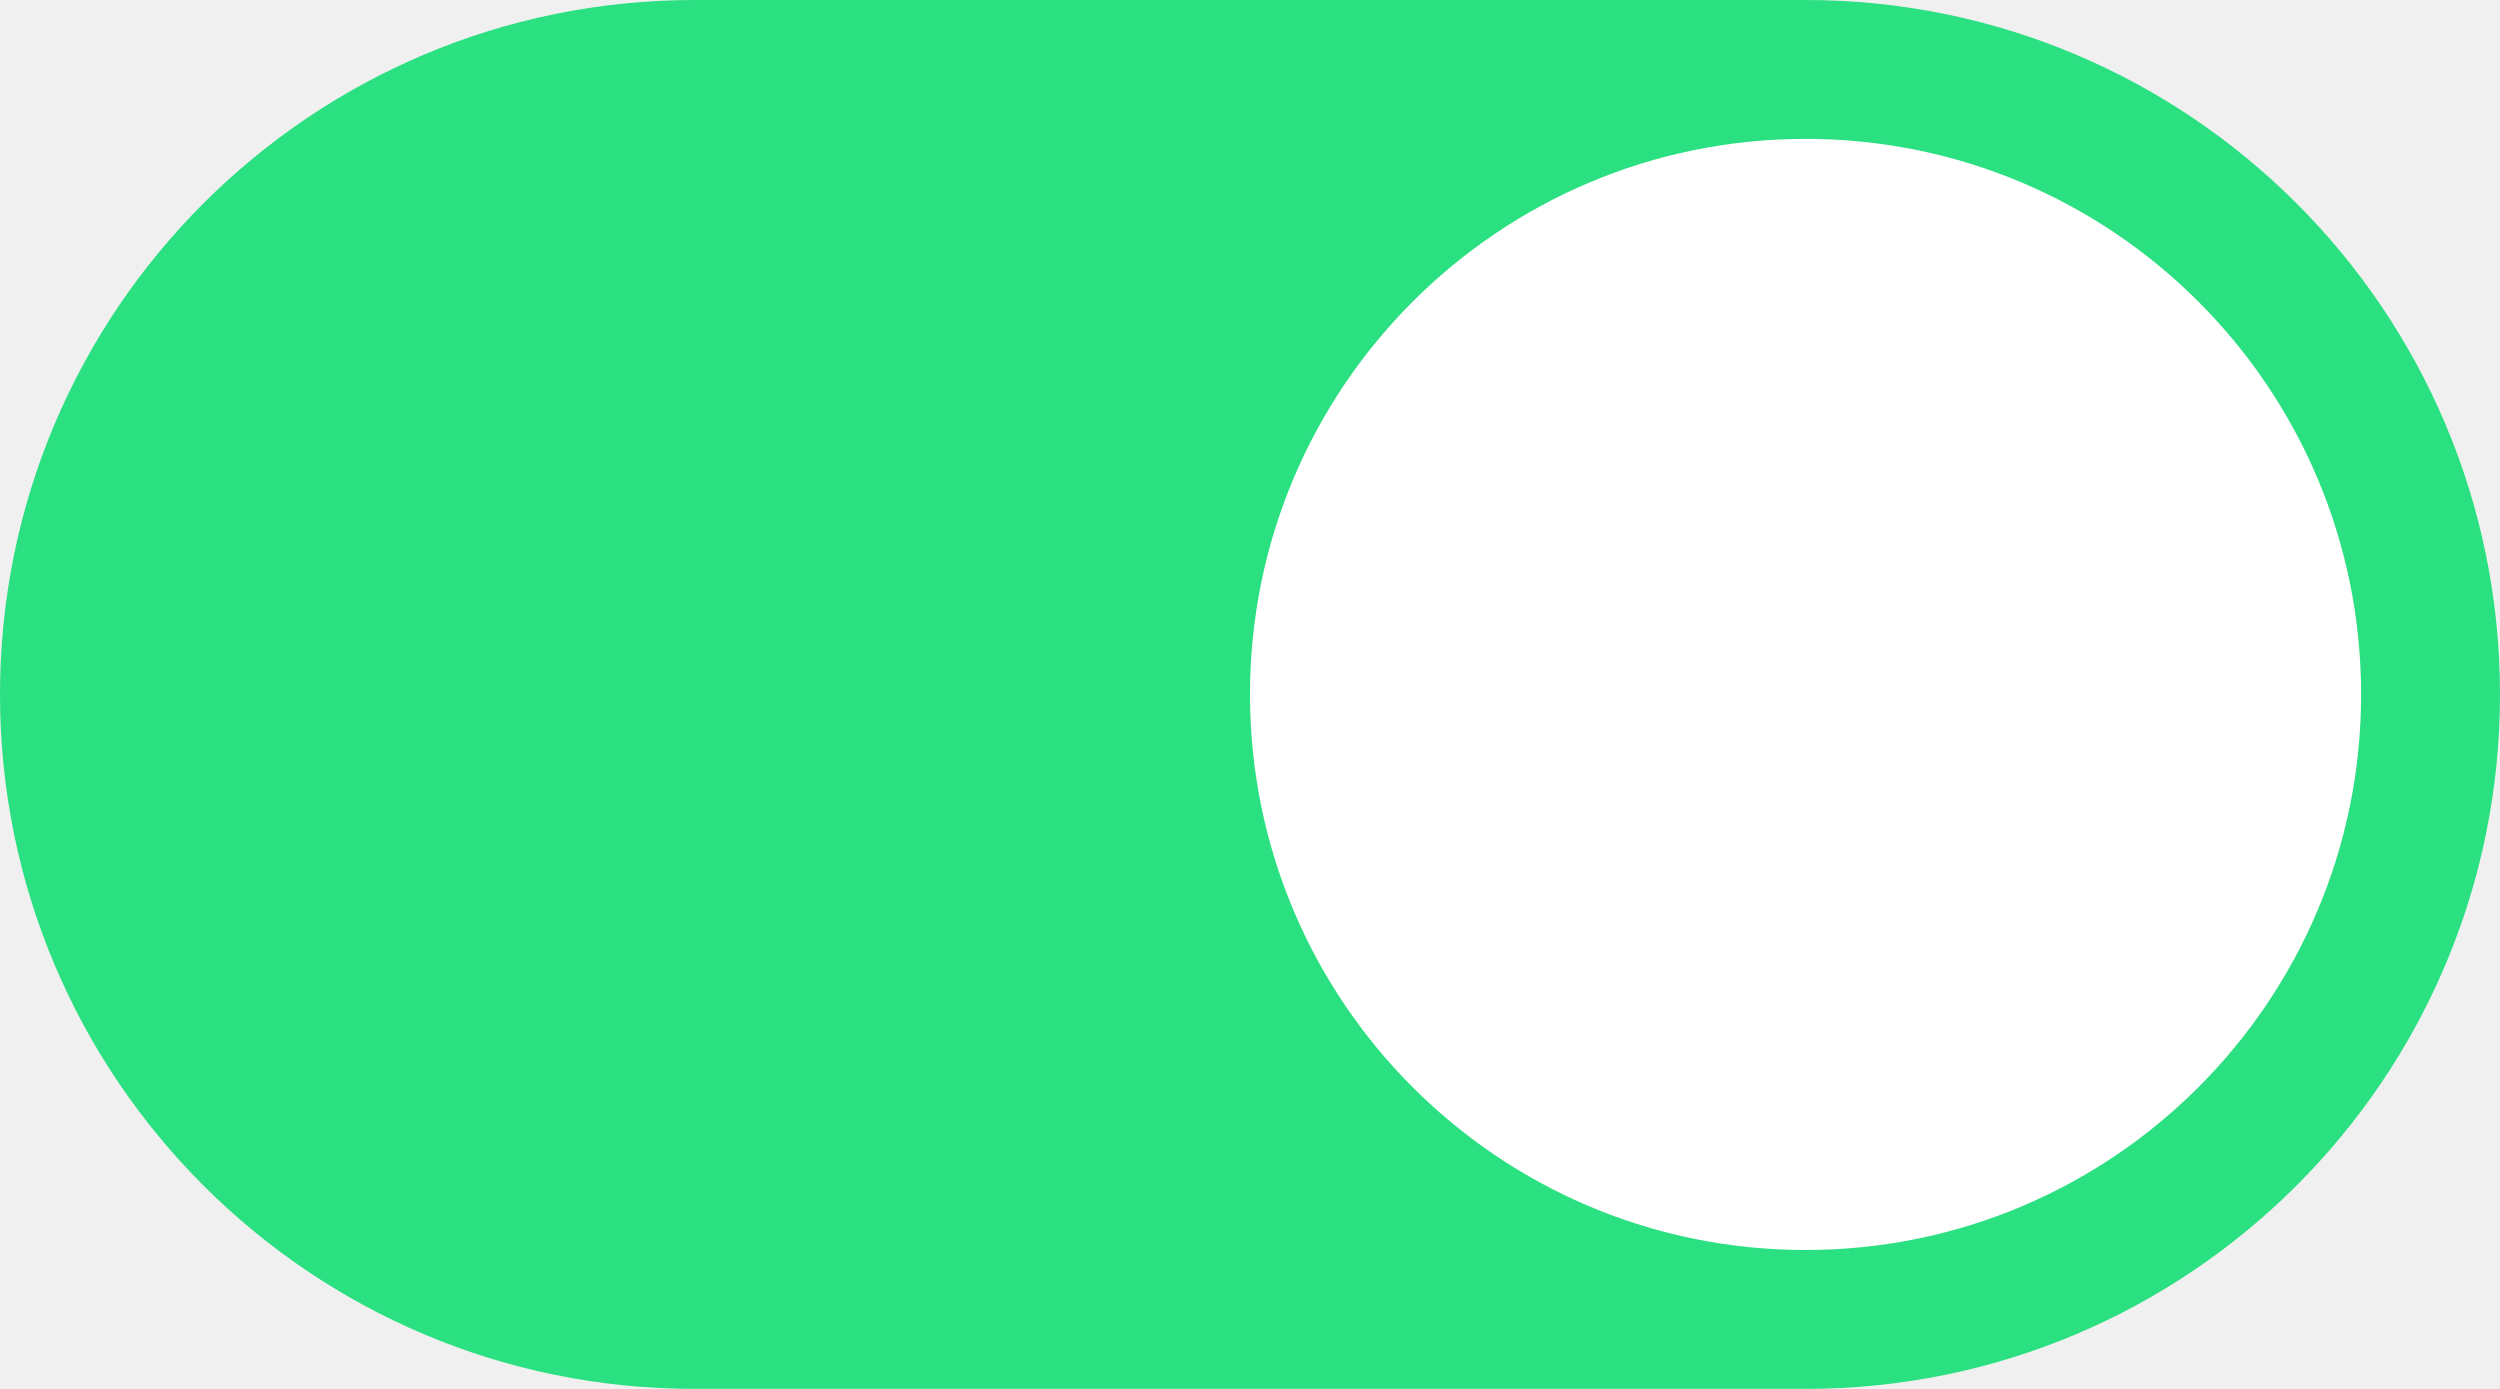
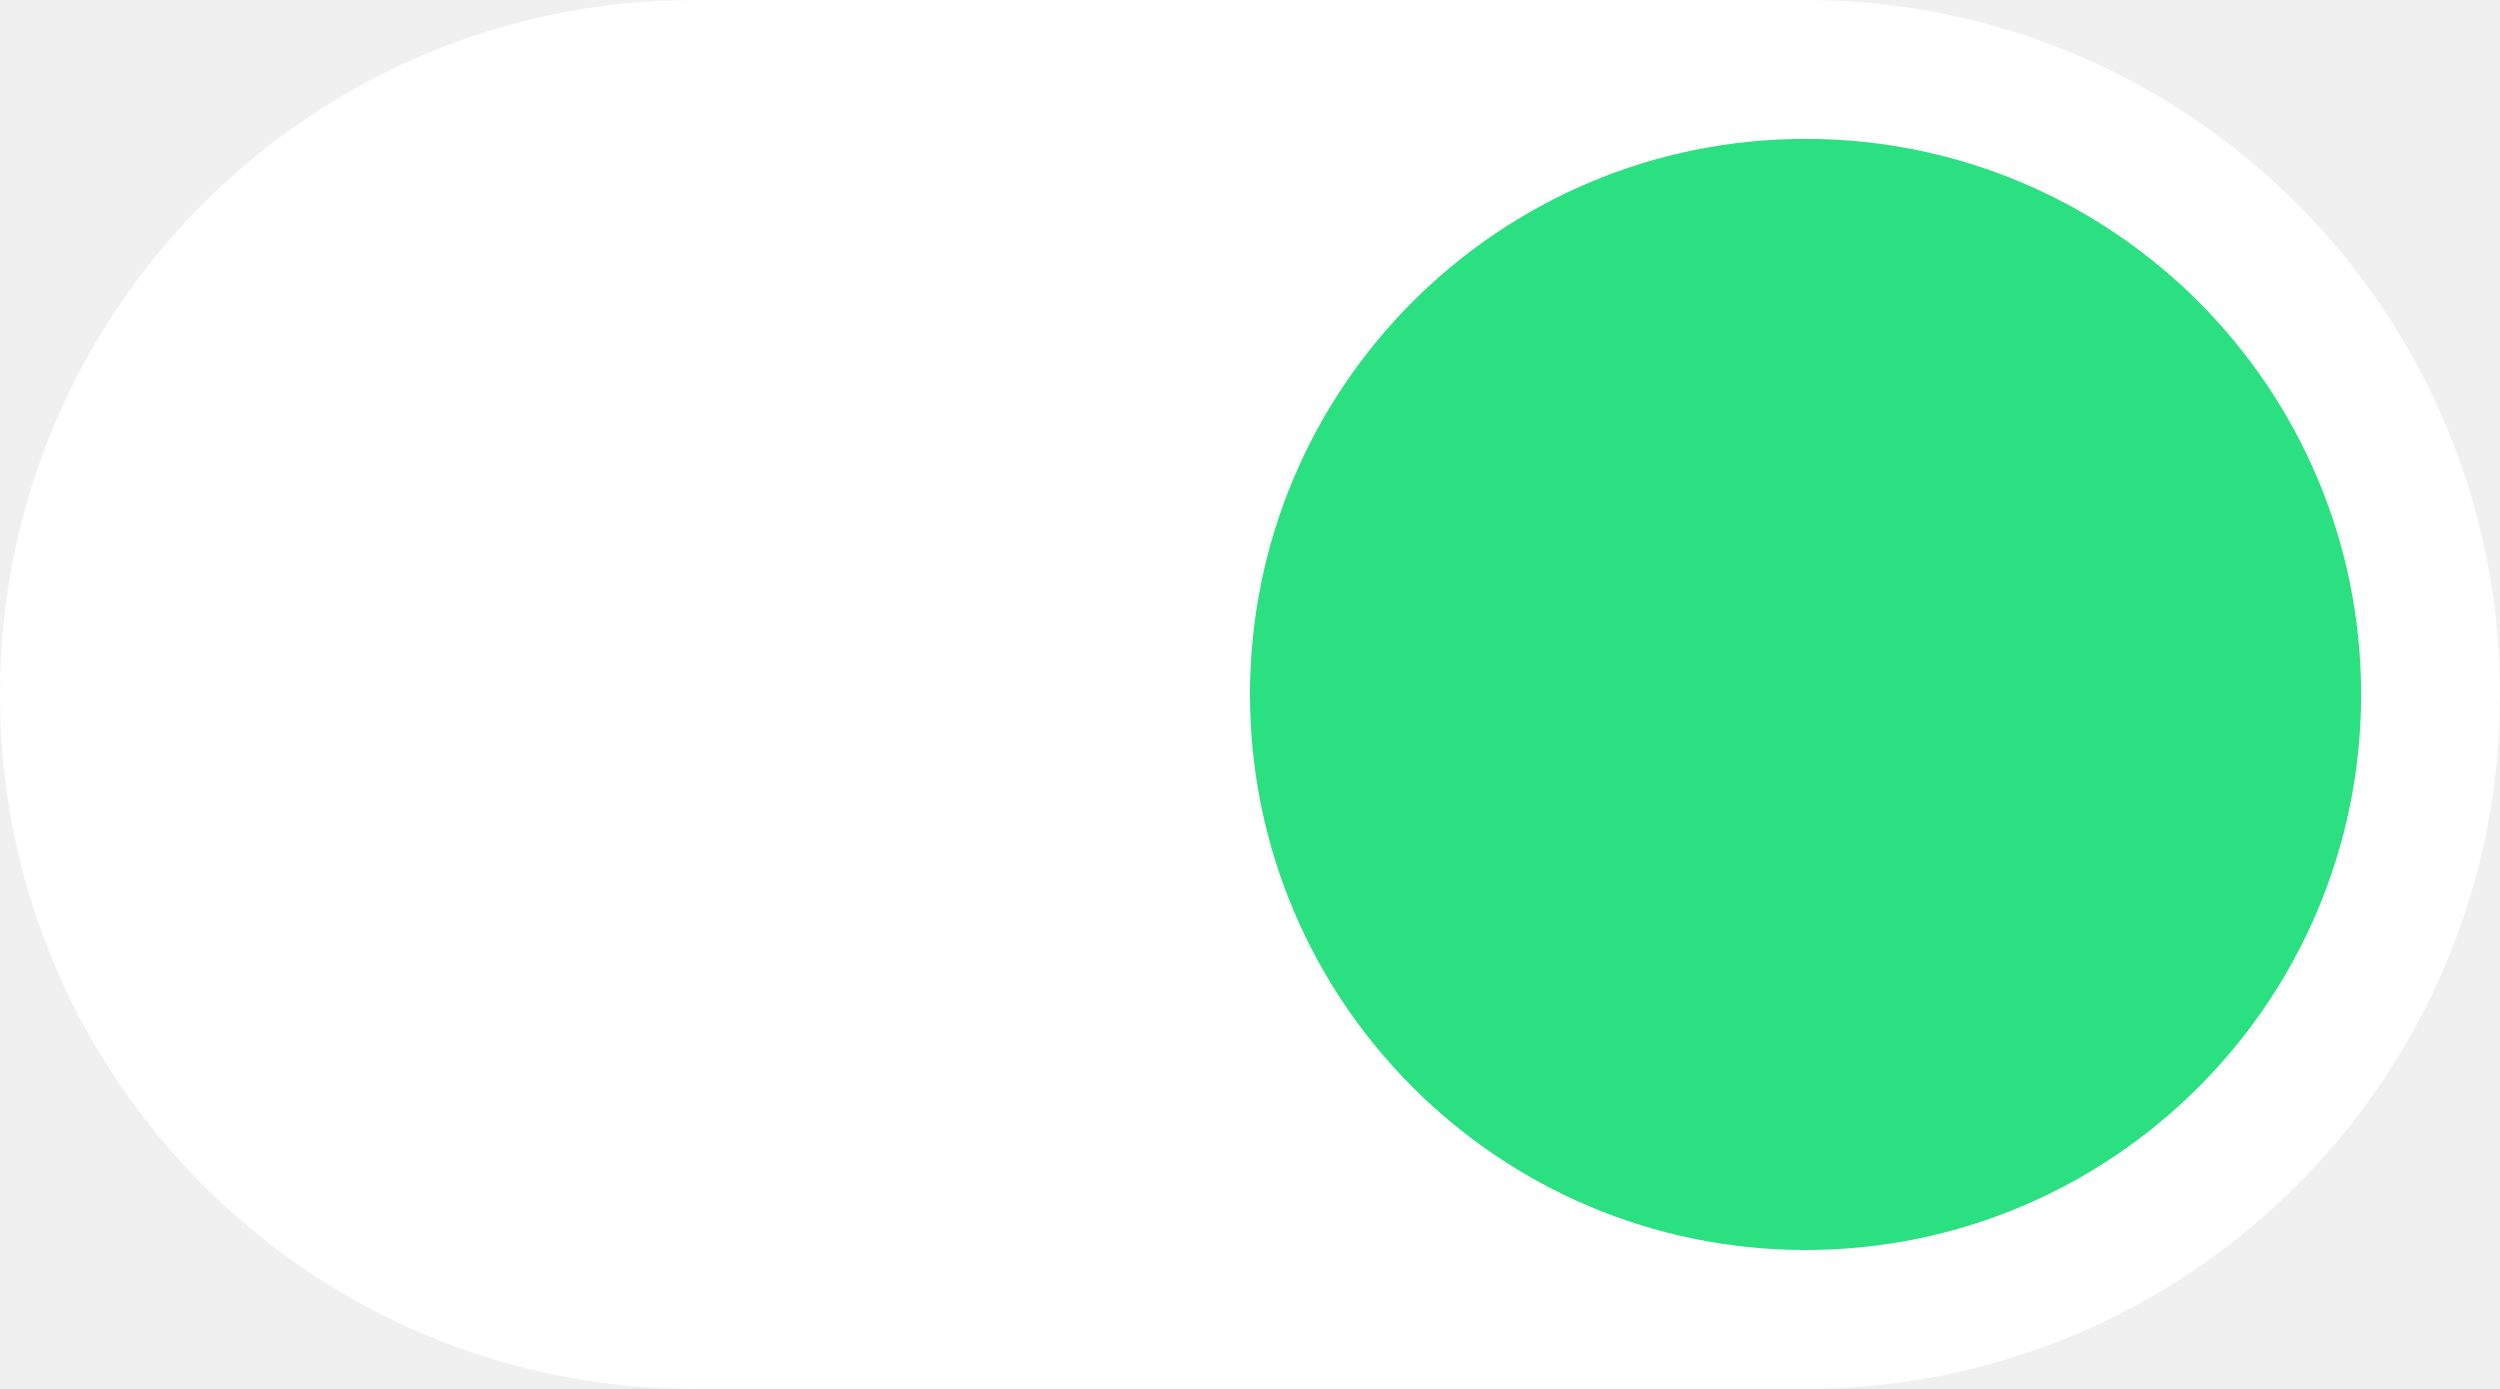
<svg xmlns="http://www.w3.org/2000/svg" width="36" height="20" viewBox="0 0 36 20" fill="none">
-   <rect width="36" height="20" rx="10" fill="#2BE080" />
-   <circle cx="26" cy="10" r="8" fill="white" />
+   <rect width="36" height="20" rx="10" fill="white" />
+   <path d="M26 18C30.418 18 34 14.418 34 10C34 5.582 30.418 2 26 2C21.582 2 18 5.582 18 10C18 14.418 21.582 18 26 18Z" fill="#2BE080" />
</svg>
